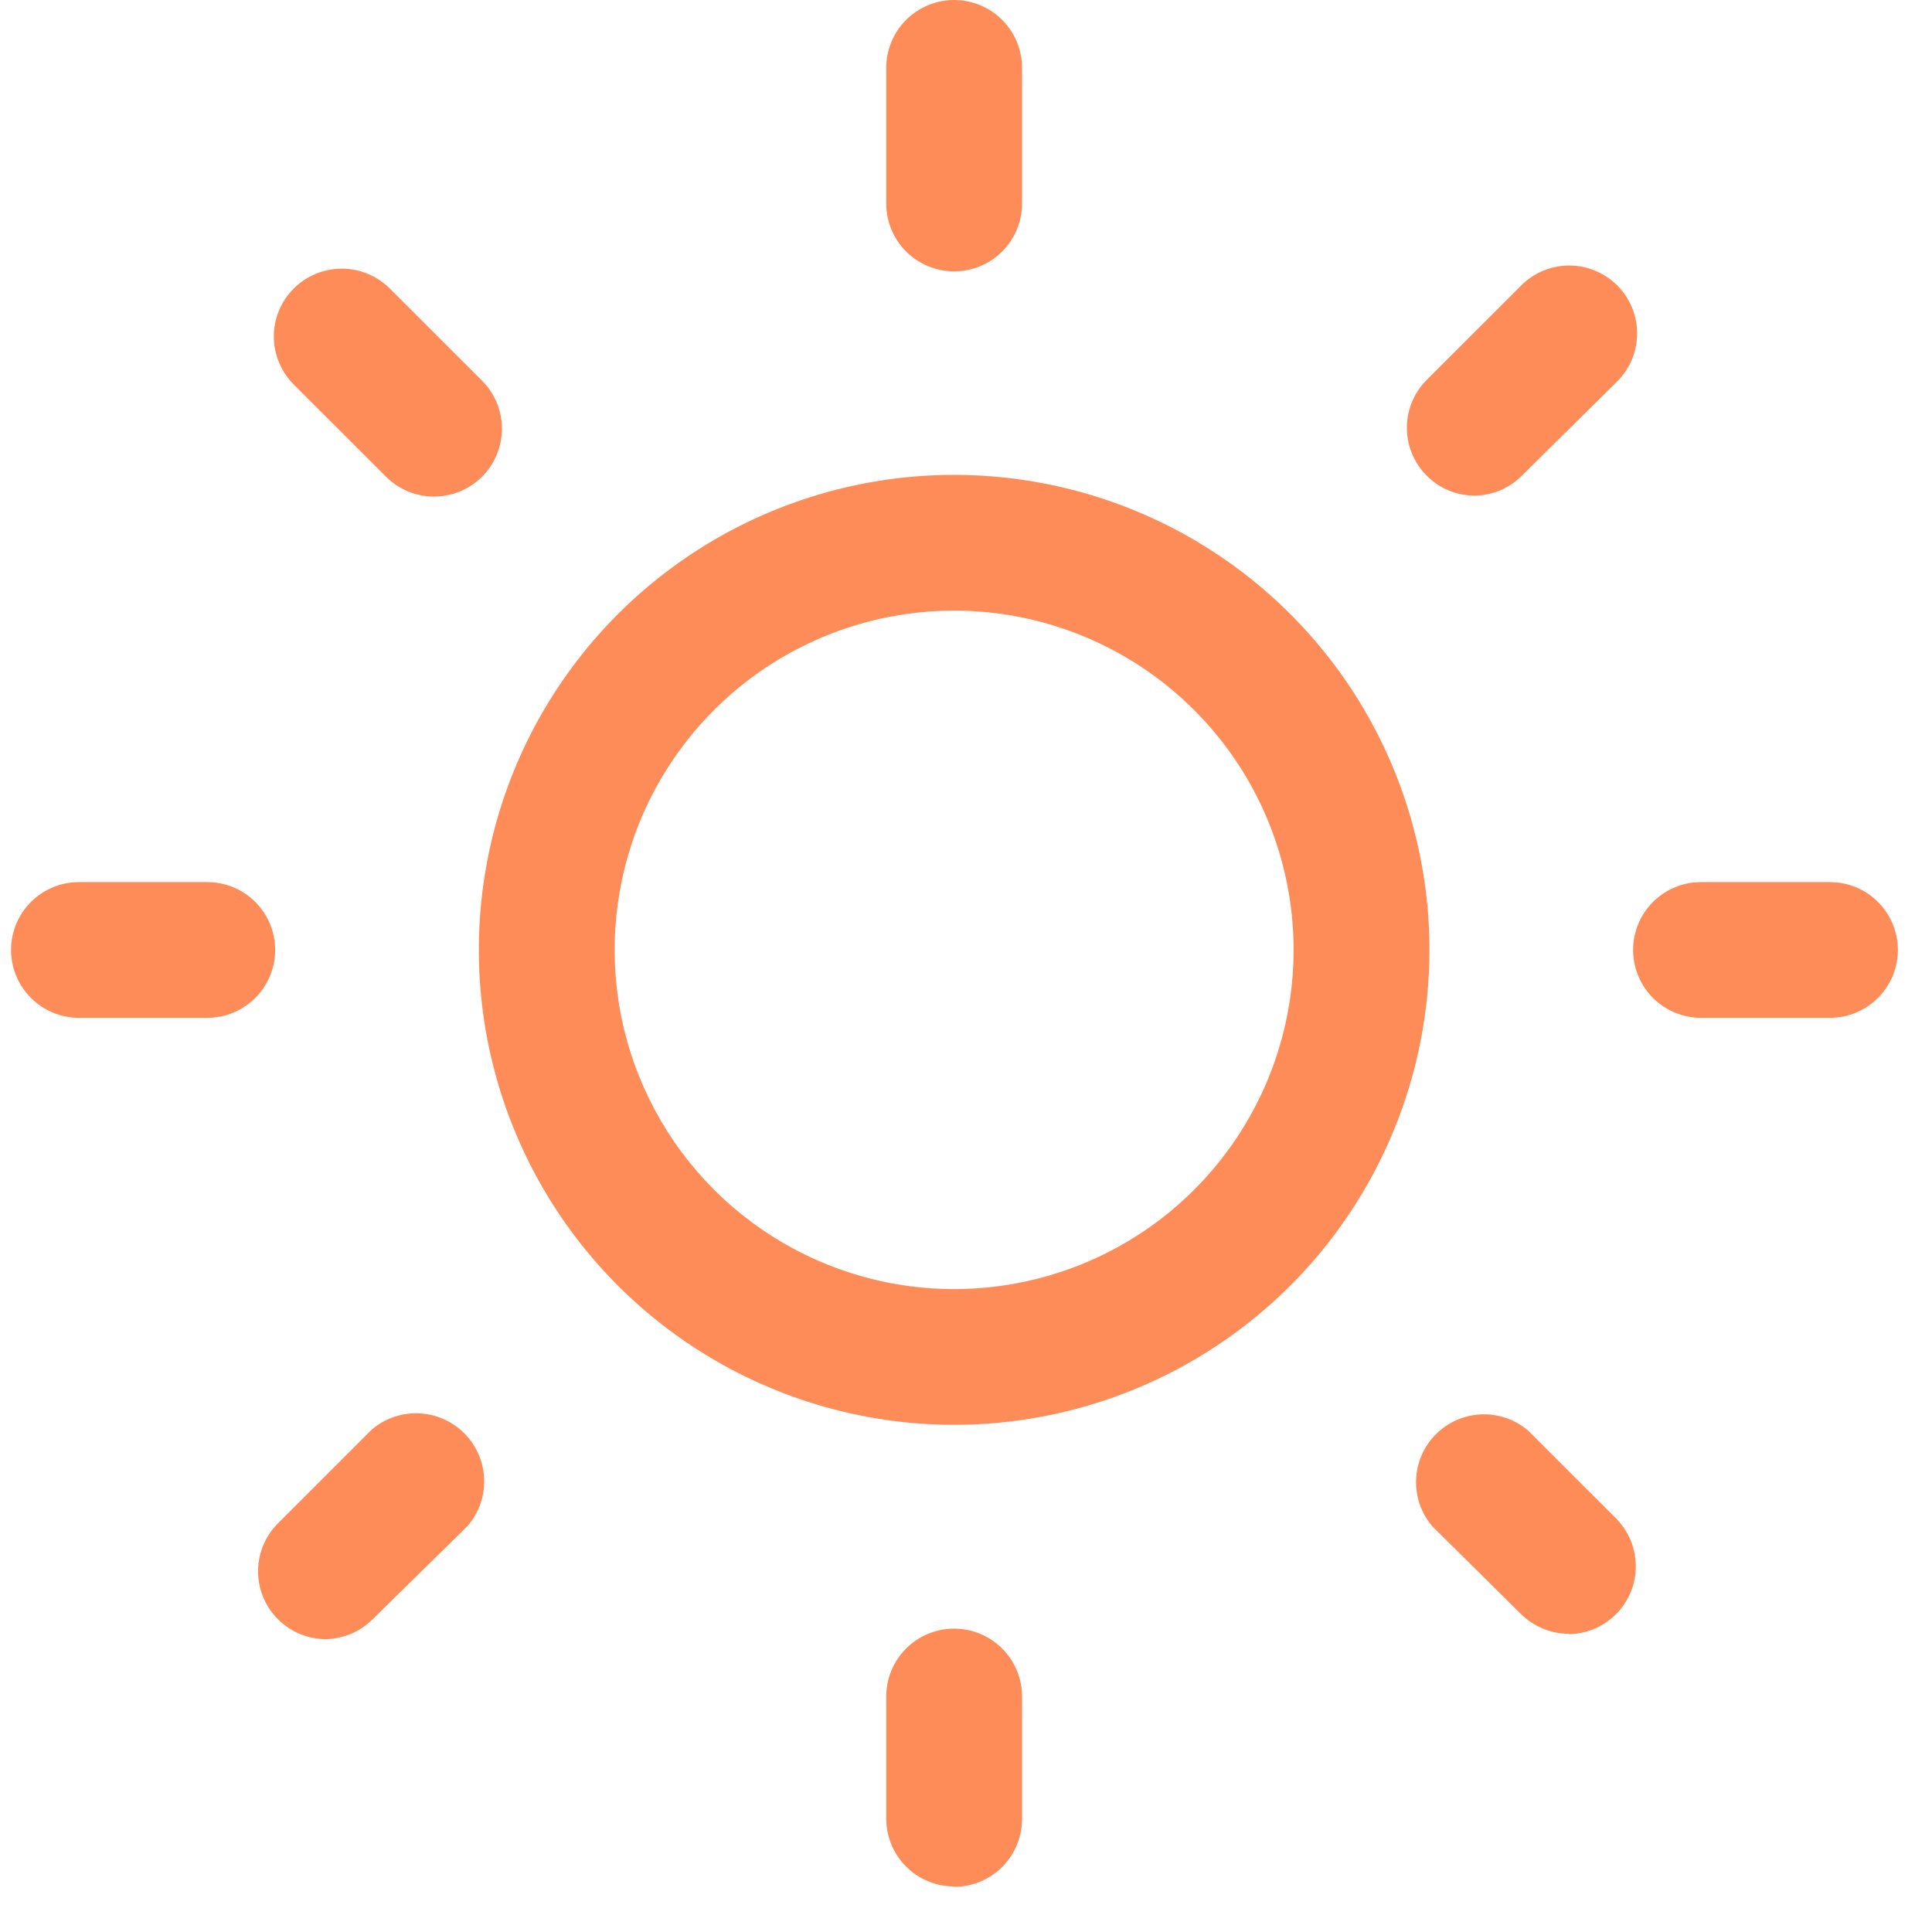
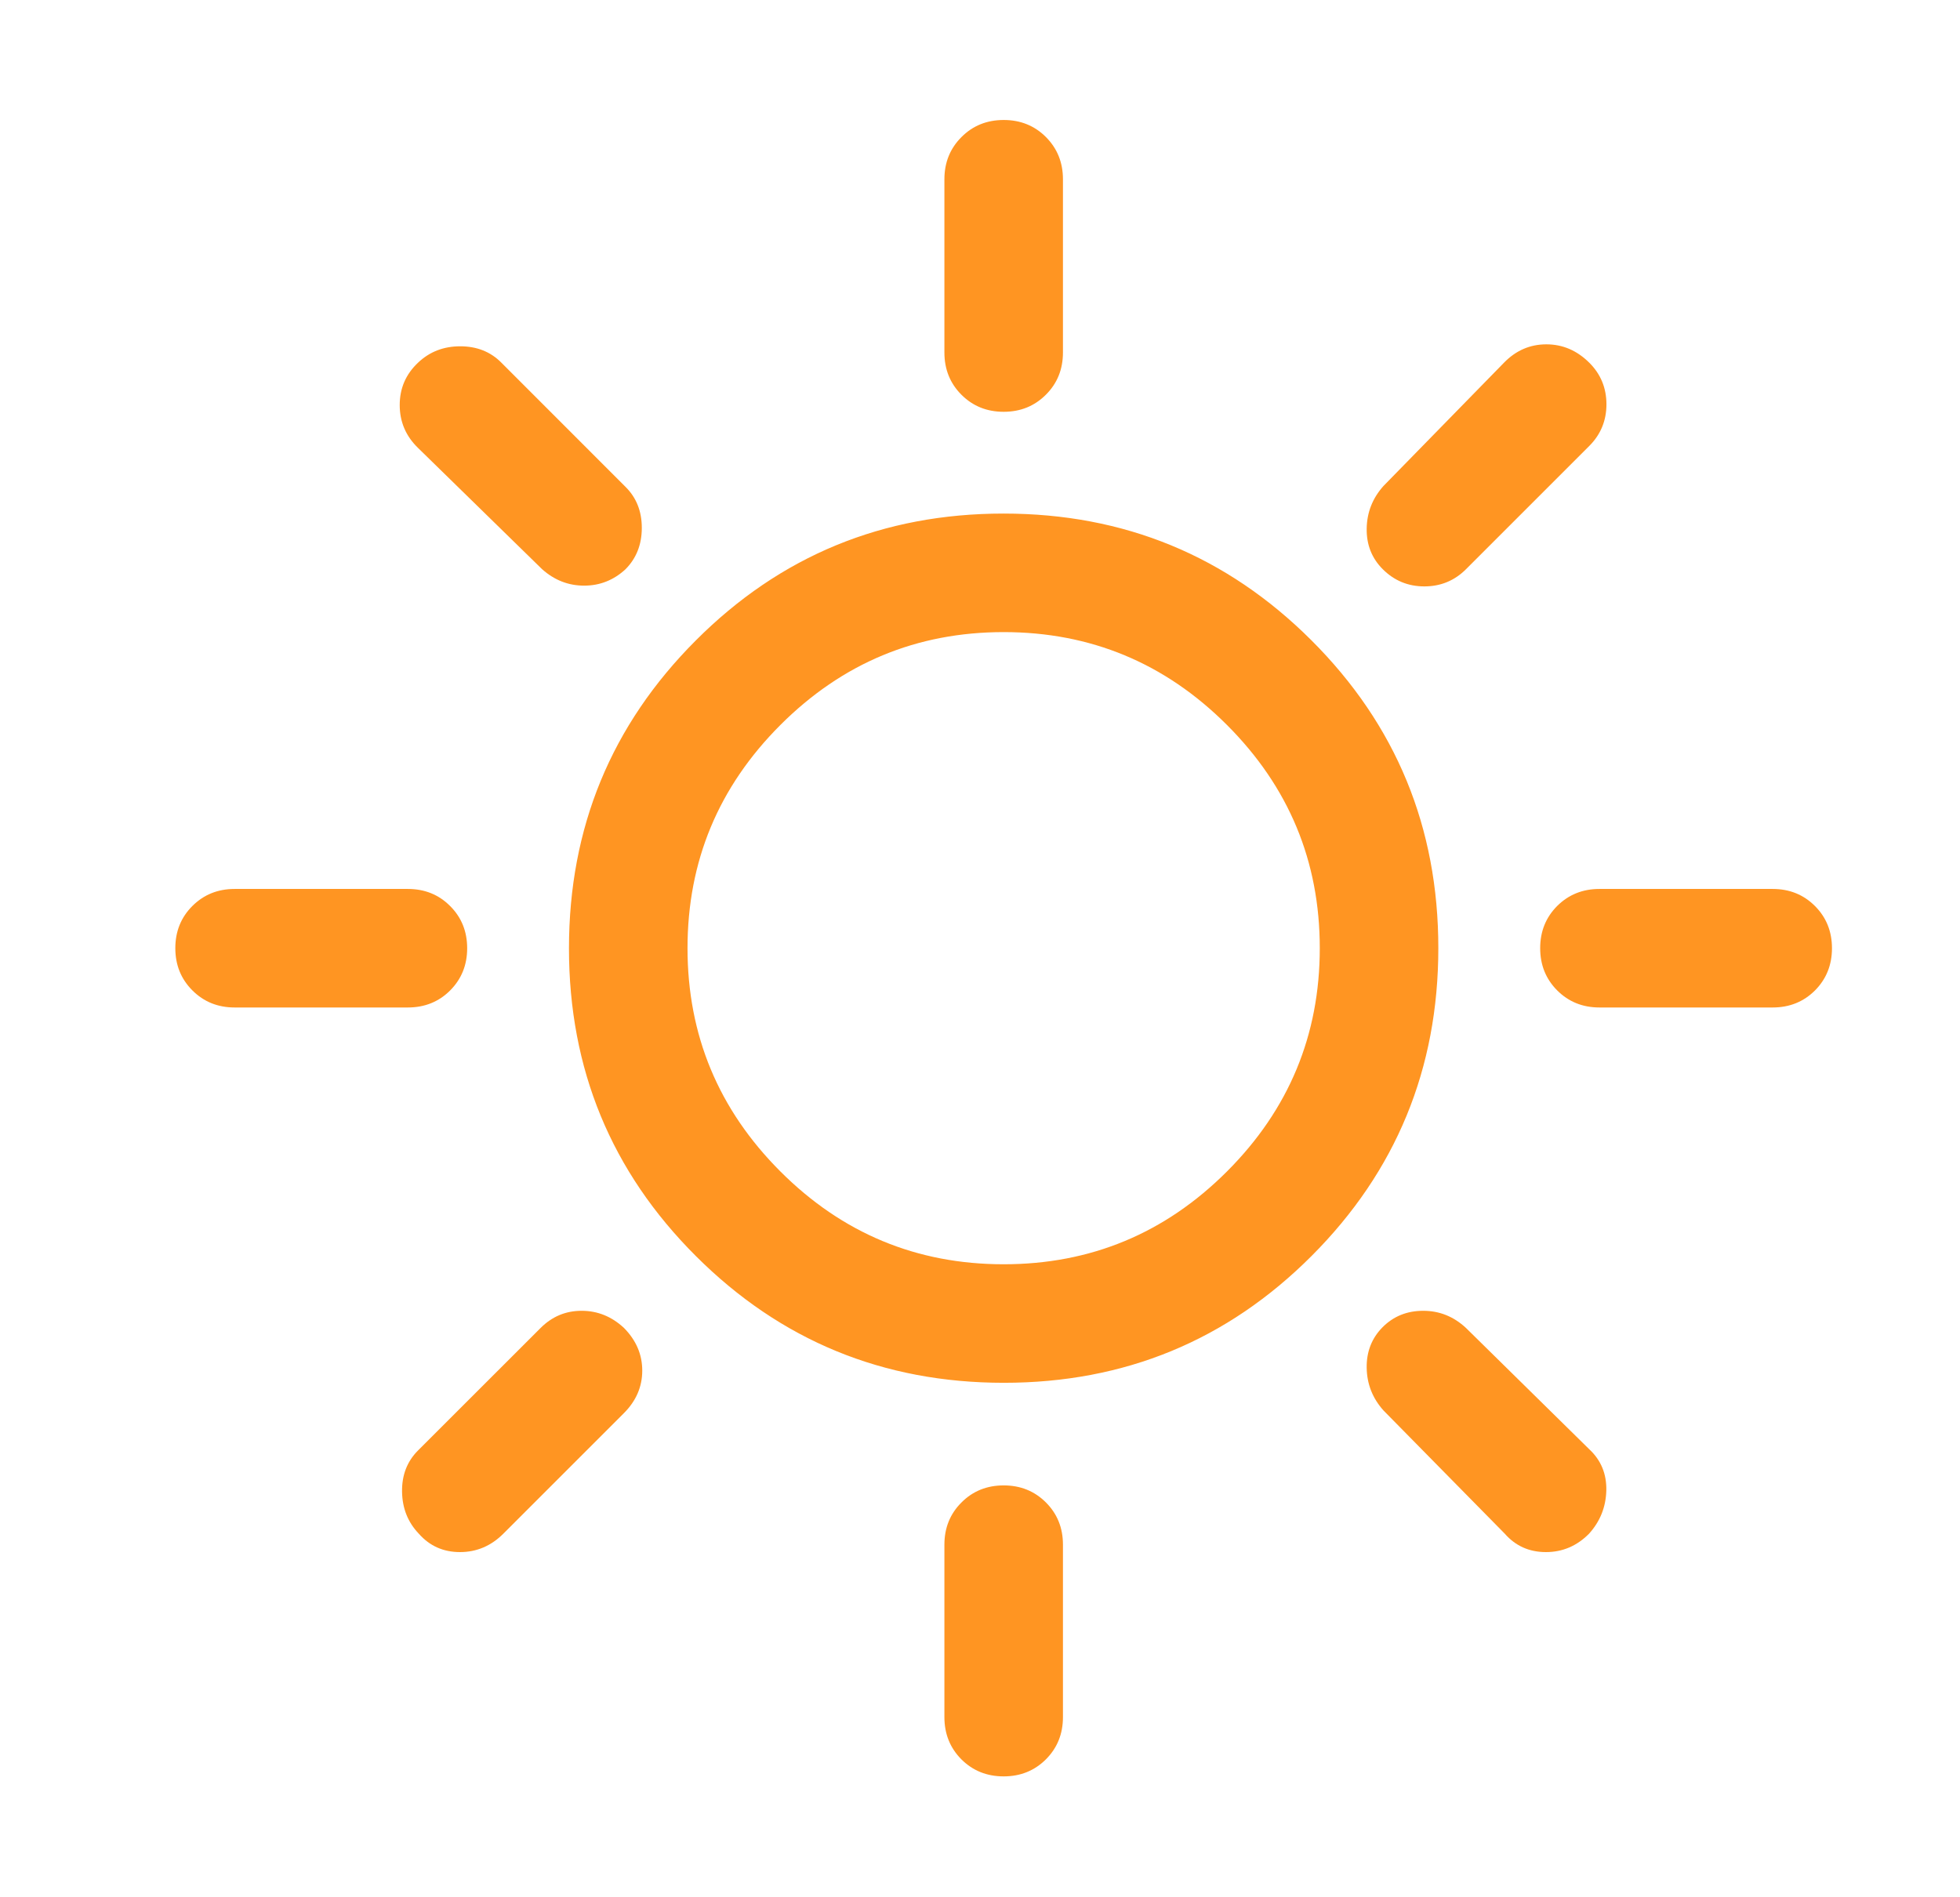
- <svg xmlns="http://www.w3.org/2000/svg" width="35" height="35" viewBox="0 0 35 35" fill="none">
-   <path d="M17.285 25.812C15.582 25.812 13.917 25.307 12.501 24.362C11.085 23.417 9.981 22.073 9.33 20.5C8.678 18.928 8.508 17.198 8.84 15.529C9.172 13.86 9.992 12.326 11.196 11.123C12.4 9.92 13.935 9.1 15.605 8.768C17.276 8.436 19.007 8.607 20.58 9.258C22.154 9.909 23.498 11.012 24.445 12.427C25.39 13.842 25.896 15.506 25.896 17.207C25.896 19.489 24.988 21.678 23.374 23.292C21.759 24.905 19.569 25.812 17.285 25.812ZM17.285 11.062C16.069 11.062 14.88 11.422 13.868 12.098C12.857 12.773 12.069 13.733 11.603 14.856C11.138 15.979 11.016 17.214 11.253 18.407C11.491 19.599 12.076 20.694 12.936 21.553C13.796 22.413 14.892 22.998 16.085 23.235C17.278 23.472 18.515 23.351 19.639 22.885C20.762 22.42 21.723 21.633 22.398 20.622C23.074 19.611 23.435 18.423 23.435 17.207C23.434 15.578 22.786 14.015 21.633 12.863C20.48 11.711 18.916 11.062 17.285 11.062Z" fill="#FE8C59" />
-   <path d="M17.285 34.175C16.959 34.175 16.646 34.046 16.416 33.816C16.185 33.585 16.055 33.273 16.055 32.947V30.733C16.055 30.407 16.184 30.095 16.415 29.864C16.646 29.634 16.959 29.504 17.285 29.504C17.611 29.504 17.924 29.634 18.155 29.864C18.386 30.095 18.515 30.407 18.515 30.733V32.934C18.518 33.097 18.488 33.258 18.427 33.41C18.366 33.561 18.276 33.699 18.162 33.815C18.047 33.931 17.91 34.023 17.76 34.087C17.61 34.15 17.448 34.182 17.285 34.182V34.175Z" fill="#FE8C59" />
-   <path d="M17.285 4.916C16.959 4.916 16.646 4.787 16.415 4.556C16.184 4.326 16.055 4.013 16.055 3.687V1.229C16.055 0.903 16.184 0.591 16.415 0.36C16.646 0.13 16.959 0 17.285 0C17.611 0 17.924 0.13 18.155 0.36C18.386 0.591 18.515 0.903 18.515 1.229V3.688C18.515 4.014 18.385 4.327 18.154 4.557C17.924 4.787 17.611 4.916 17.285 4.916Z" fill="#FE8C59" />
-   <path d="M33.151 18.439H30.815C30.489 18.439 30.176 18.309 29.945 18.078C29.714 17.848 29.585 17.535 29.585 17.209C29.585 16.883 29.714 16.57 29.945 16.34C30.176 16.109 30.489 15.98 30.815 15.98H33.151C33.478 15.98 33.791 16.109 34.021 16.34C34.252 16.57 34.382 16.883 34.382 17.209C34.382 17.535 34.252 17.848 34.021 18.078C33.791 18.309 33.478 18.439 33.151 18.439Z" fill="#FE8C59" />
-   <path d="M3.755 18.439H1.43C1.104 18.439 0.791 18.309 0.56 18.078C0.33 17.848 0.2 17.535 0.2 17.209C0.2 16.883 0.33 16.57 0.56 16.34C0.791 16.109 1.104 15.98 1.43 15.98H3.755C4.081 15.98 4.394 16.109 4.625 16.34C4.855 16.57 4.985 16.883 4.985 17.209C4.985 17.535 4.855 17.848 4.625 18.078C4.394 18.309 4.081 18.439 3.755 18.439Z" fill="#FE8C59" />
-   <path d="M5.9 29.695C5.657 29.694 5.421 29.621 5.219 29.486C5.018 29.351 4.861 29.159 4.768 28.935C4.676 28.711 4.651 28.465 4.698 28.227C4.745 27.989 4.862 27.77 5.033 27.599L6.737 25.896C6.975 25.694 7.28 25.59 7.592 25.604C7.903 25.618 8.198 25.749 8.417 25.971C8.636 26.194 8.762 26.49 8.771 26.802C8.78 27.114 8.67 27.417 8.465 27.651L6.761 29.324C6.534 29.556 6.225 29.689 5.9 29.695Z" fill="#FE8C59" />
-   <path d="M26.712 8.979C26.469 8.978 26.232 8.906 26.031 8.77C25.83 8.635 25.673 8.444 25.58 8.22C25.487 7.996 25.463 7.749 25.51 7.511C25.557 7.274 25.673 7.055 25.845 6.883L27.549 5.18C27.662 5.064 27.798 4.971 27.948 4.908C28.098 4.844 28.259 4.811 28.421 4.81C28.584 4.81 28.745 4.841 28.896 4.903C29.046 4.965 29.183 5.056 29.298 5.171C29.413 5.286 29.504 5.422 29.566 5.573C29.628 5.723 29.659 5.884 29.658 6.047C29.657 6.209 29.624 6.37 29.561 6.52C29.497 6.669 29.405 6.805 29.288 6.919L27.584 8.603C27.471 8.72 27.336 8.814 27.186 8.879C27.036 8.943 26.875 8.977 26.712 8.979Z" fill="#FE8C59" />
-   <path d="M7.858 8.996C7.532 8.995 7.22 8.864 6.991 8.634L5.331 6.975C5.215 6.861 5.122 6.726 5.059 6.576C4.995 6.426 4.962 6.265 4.961 6.103C4.96 5.94 4.991 5.779 5.053 5.629C5.115 5.478 5.206 5.342 5.321 5.227C5.436 5.112 5.573 5.021 5.724 4.959C5.874 4.897 6.035 4.866 6.198 4.867C6.361 4.867 6.522 4.901 6.671 4.964C6.821 5.028 6.957 5.12 7.071 5.236L8.731 6.895C8.904 7.067 9.022 7.286 9.07 7.526C9.117 7.765 9.093 8.013 8.999 8.238C8.906 8.463 8.748 8.656 8.544 8.791C8.341 8.926 8.102 8.997 7.858 8.996Z" fill="#FE8C59" />
-   <path d="M28.418 29.598C28.092 29.596 27.78 29.466 27.55 29.235L25.952 27.655C25.748 27.419 25.642 27.116 25.654 26.805C25.665 26.494 25.795 26.199 26.015 25.98C26.236 25.76 26.532 25.633 26.843 25.622C27.154 25.612 27.457 25.72 27.692 25.925L29.29 27.522C29.457 27.695 29.569 27.913 29.613 28.148C29.658 28.385 29.632 28.628 29.539 28.85C29.446 29.071 29.291 29.261 29.091 29.395C28.892 29.529 28.658 29.602 28.418 29.605V29.598Z" fill="#FE8C59" />
+ <svg xmlns="http://www.w3.org/2000/svg" width="31" height="30" viewBox="0 0 31 30" fill="none">
+   <mask id="mask0_3380_12091" style="mask-type:alpha" maskUnits="userSpaceOnUse" x="0" y="0" width="31" height="30">
+     <rect x="0.875" width="30" height="30" fill="#D9D9D9" />
+   </mask>
+   <g mask="url(#mask0_3380_12091)">
+     <path d="M15.874 6.514C15.608 6.514 15.386 6.424 15.206 6.244C15.027 6.065 14.937 5.842 14.937 5.576V2.836C14.937 2.57 15.027 2.348 15.207 2.168C15.386 1.988 15.609 1.898 15.875 1.898C16.14 1.898 16.363 1.988 16.543 2.168C16.722 2.348 16.812 2.57 16.812 2.836V5.576C16.812 5.842 16.722 6.065 16.542 6.244C16.362 6.424 16.14 6.514 15.874 6.514ZM21.87 9.004C21.697 8.831 21.612 8.617 21.616 8.361C21.62 8.106 21.708 7.881 21.882 7.687L23.788 5.737C23.976 5.544 24.199 5.447 24.458 5.447C24.716 5.447 24.943 5.544 25.139 5.74C25.318 5.919 25.408 6.138 25.408 6.396C25.408 6.654 25.317 6.874 25.136 7.055L23.187 9.004C23.006 9.185 22.786 9.276 22.528 9.276C22.27 9.276 22.051 9.185 21.87 9.004ZM25.297 15.937C25.032 15.937 24.809 15.847 24.629 15.667C24.45 15.487 24.36 15.265 24.36 14.999C24.36 14.733 24.45 14.511 24.629 14.331C24.809 14.152 25.032 14.062 25.297 14.062H28.038C28.303 14.062 28.526 14.152 28.706 14.332C28.885 14.511 28.975 14.734 28.975 15C28.975 15.265 28.885 15.488 28.706 15.668C28.526 15.847 28.303 15.937 28.038 15.937H25.297ZM15.874 28.1C15.608 28.1 15.386 28.01 15.206 27.831C15.027 27.651 14.937 27.428 14.937 27.163V24.434C14.937 24.169 15.027 23.946 15.207 23.767C15.386 23.587 15.609 23.497 15.875 23.497C16.14 23.497 16.363 23.587 16.543 23.767C16.722 23.946 16.812 24.169 16.812 24.434V27.163C16.812 27.428 16.722 27.651 16.542 27.831C16.362 28.01 16.14 28.1 15.874 28.1ZM8.574 9.004L6.612 7.086C6.419 6.899 6.322 6.672 6.322 6.407C6.322 6.142 6.419 5.919 6.612 5.737C6.794 5.564 7.016 5.478 7.279 5.478C7.542 5.478 7.759 5.564 7.93 5.737L9.891 7.699C10.064 7.869 10.151 8.086 10.151 8.35C10.151 8.613 10.065 8.831 9.894 9.004C9.707 9.177 9.488 9.264 9.239 9.264C8.989 9.264 8.768 9.177 8.574 9.004ZM23.8 24.261L21.882 22.312C21.708 22.118 21.62 21.893 21.616 21.637C21.612 21.382 21.696 21.168 21.867 20.995C22.039 20.822 22.253 20.735 22.51 20.735C22.767 20.735 22.993 20.826 23.187 21.007L25.136 22.925C25.322 23.098 25.412 23.315 25.406 23.578C25.399 23.84 25.308 24.067 25.133 24.261C24.941 24.455 24.714 24.552 24.451 24.552C24.187 24.552 23.97 24.455 23.8 24.261ZM3.711 15.937C3.445 15.937 3.223 15.847 3.043 15.667C2.863 15.487 2.773 15.265 2.773 14.999C2.773 14.733 2.863 14.511 3.043 14.331C3.223 14.152 3.445 14.062 3.711 14.062H6.451C6.717 14.062 6.94 14.152 7.119 14.332C7.299 14.511 7.389 14.734 7.389 15C7.389 15.265 7.299 15.488 7.119 15.668C6.94 15.847 6.717 15.937 6.451 15.937H3.711ZM6.624 24.261C6.451 24.08 6.363 23.859 6.359 23.597C6.355 23.335 6.439 23.117 6.612 22.944L8.55 21.007C8.731 20.826 8.947 20.735 9.199 20.735C9.451 20.735 9.673 20.825 9.867 21.004C10.061 21.2 10.158 21.425 10.158 21.681C10.158 21.937 10.061 22.161 9.867 22.355L7.961 24.261C7.767 24.455 7.538 24.552 7.275 24.552C7.012 24.552 6.795 24.455 6.624 24.261ZM15.877 21.874C13.968 21.874 12.345 21.206 11.007 19.87C9.668 18.534 8.999 16.911 8.999 15.002C8.999 13.093 9.668 11.47 11.004 10.132C12.34 8.793 13.963 8.124 15.872 8.124C17.78 8.124 19.404 8.793 20.742 10.129C22.08 11.465 22.749 13.088 22.749 14.997C22.749 16.905 22.081 18.529 20.745 19.867C19.409 21.205 17.786 21.874 15.877 21.874ZM15.874 19.999C17.249 19.999 18.427 19.51 19.406 18.531C20.385 17.552 20.874 16.374 20.874 14.999C20.874 13.624 20.385 12.447 19.406 11.468C18.427 10.489 17.249 9.999 15.874 9.999C14.499 9.999 13.322 10.489 12.343 11.468C11.364 12.447 10.874 13.624 10.874 14.999C10.874 16.374 11.364 17.552 12.343 18.531C13.322 19.51 14.499 19.999 15.874 19.999Z" fill="#FF9522" />
+   </g>
</svg>
